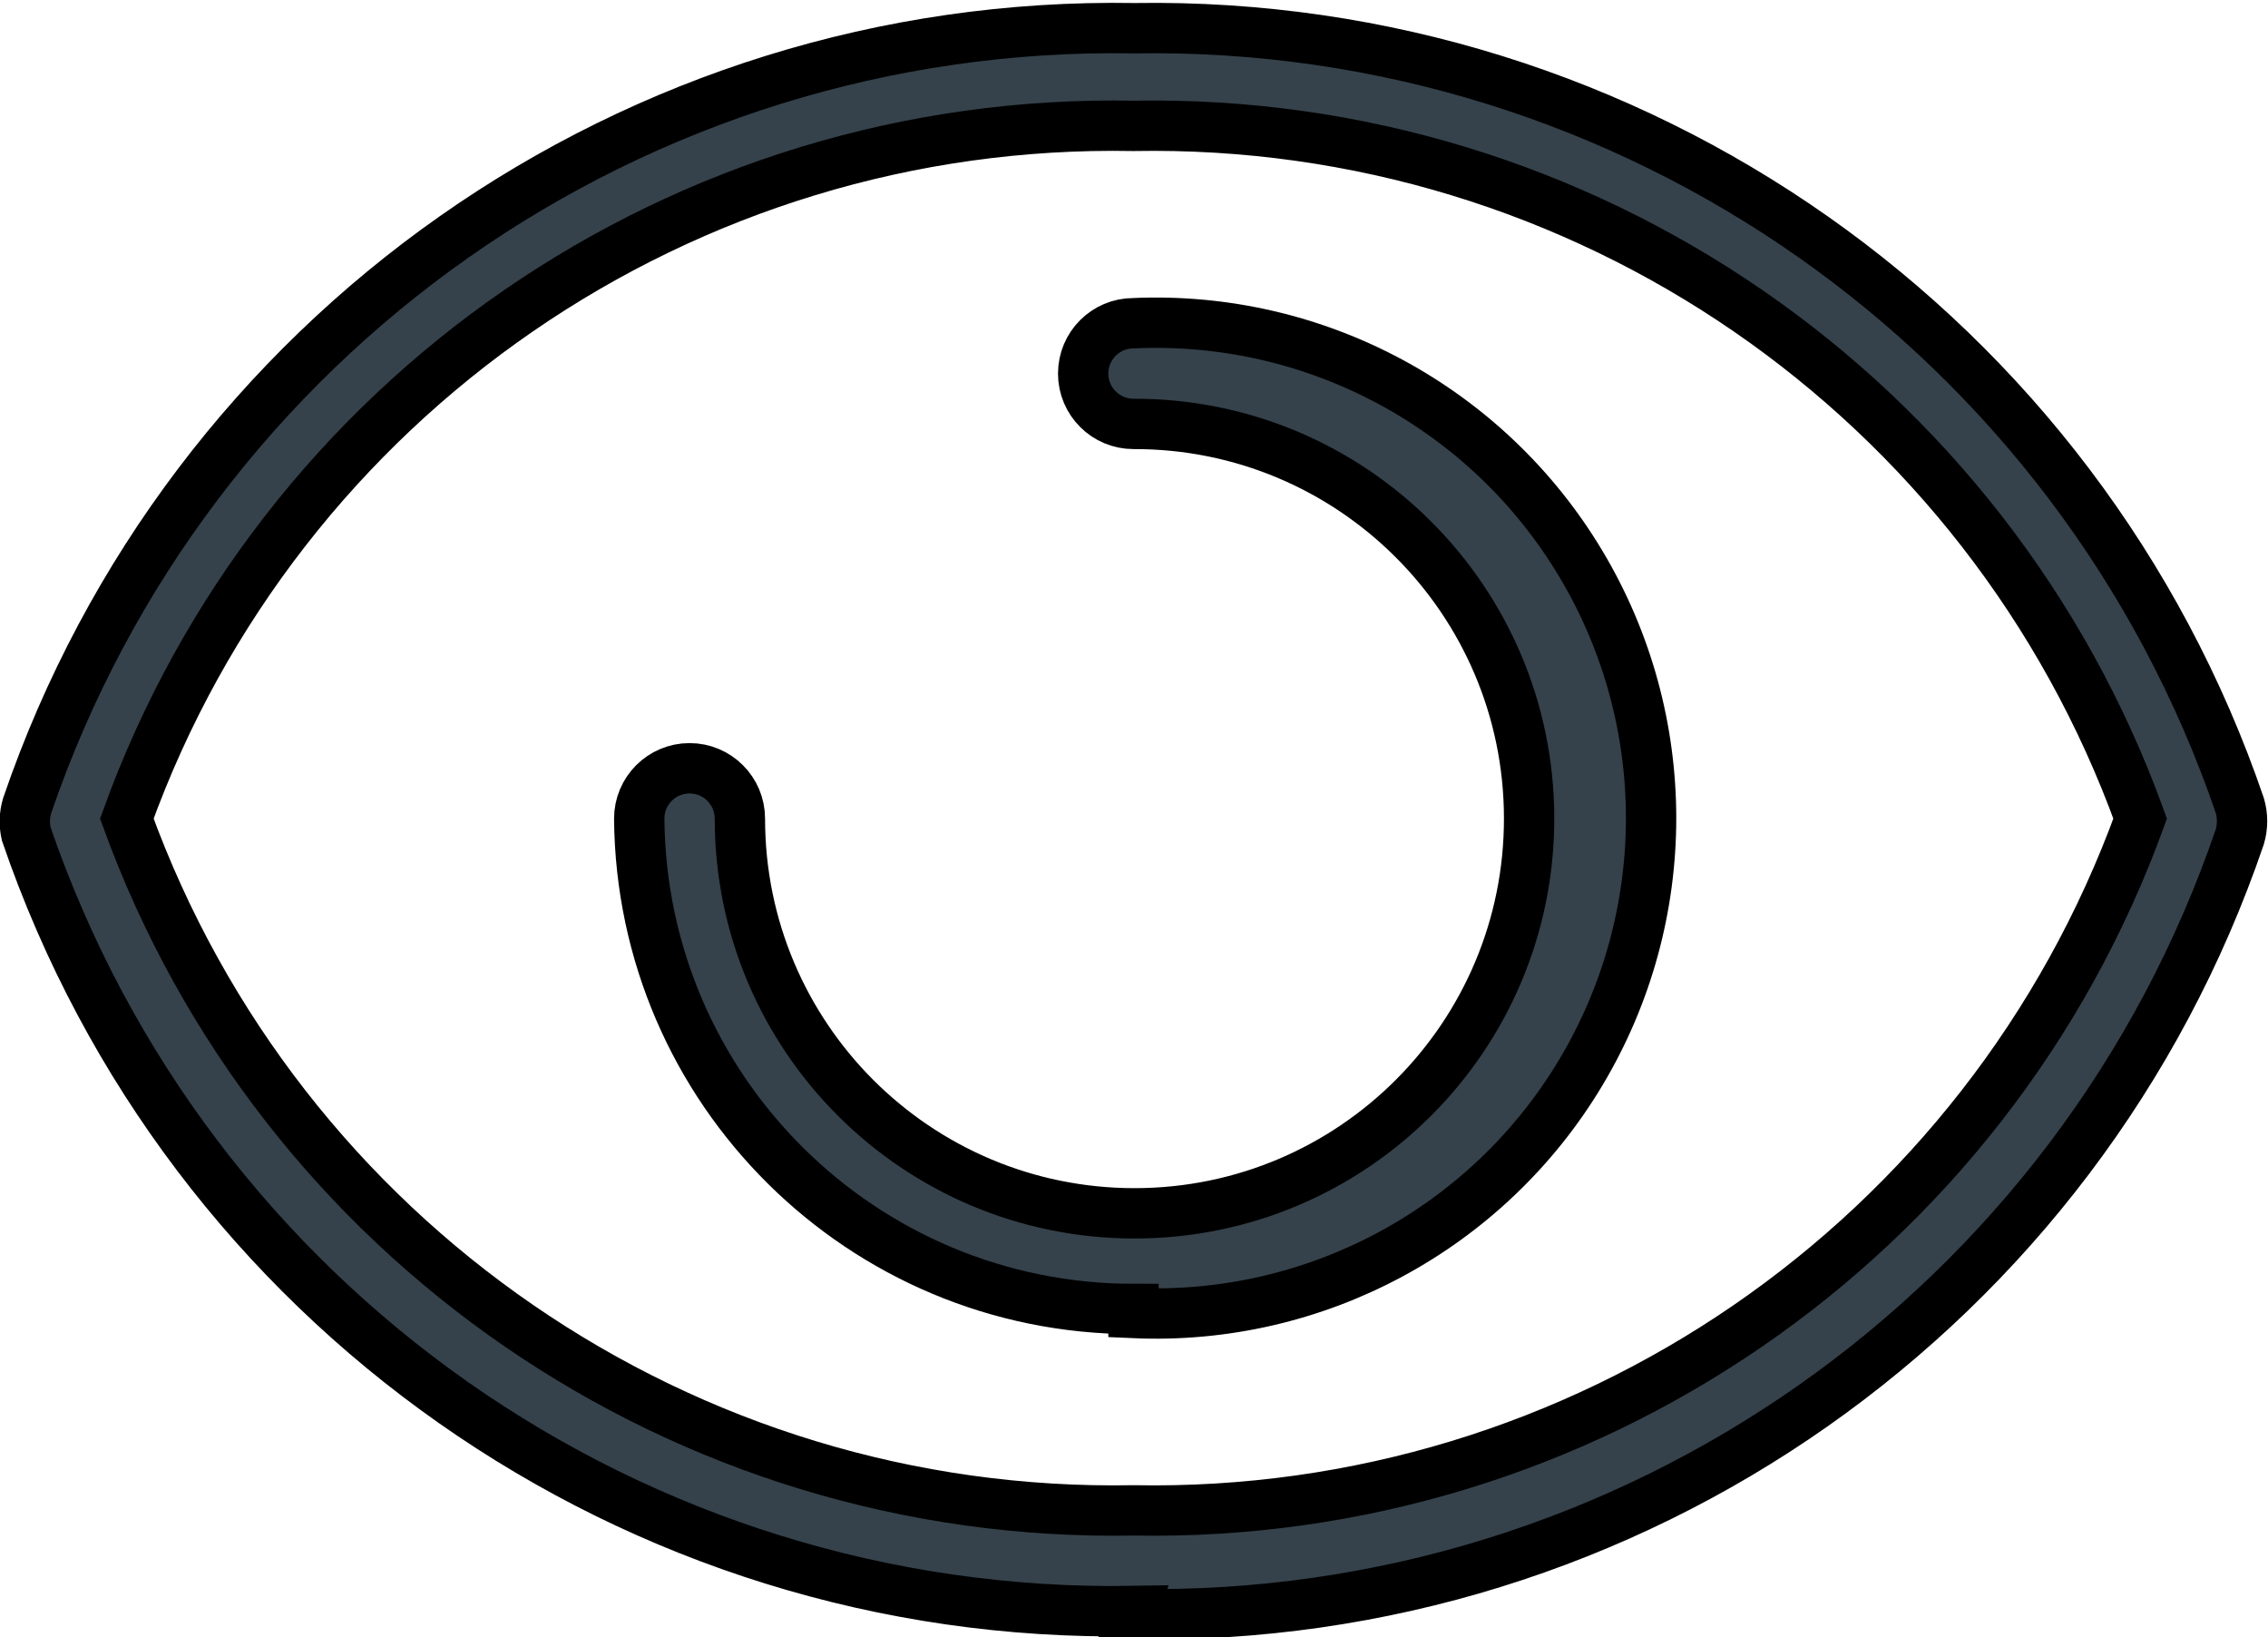
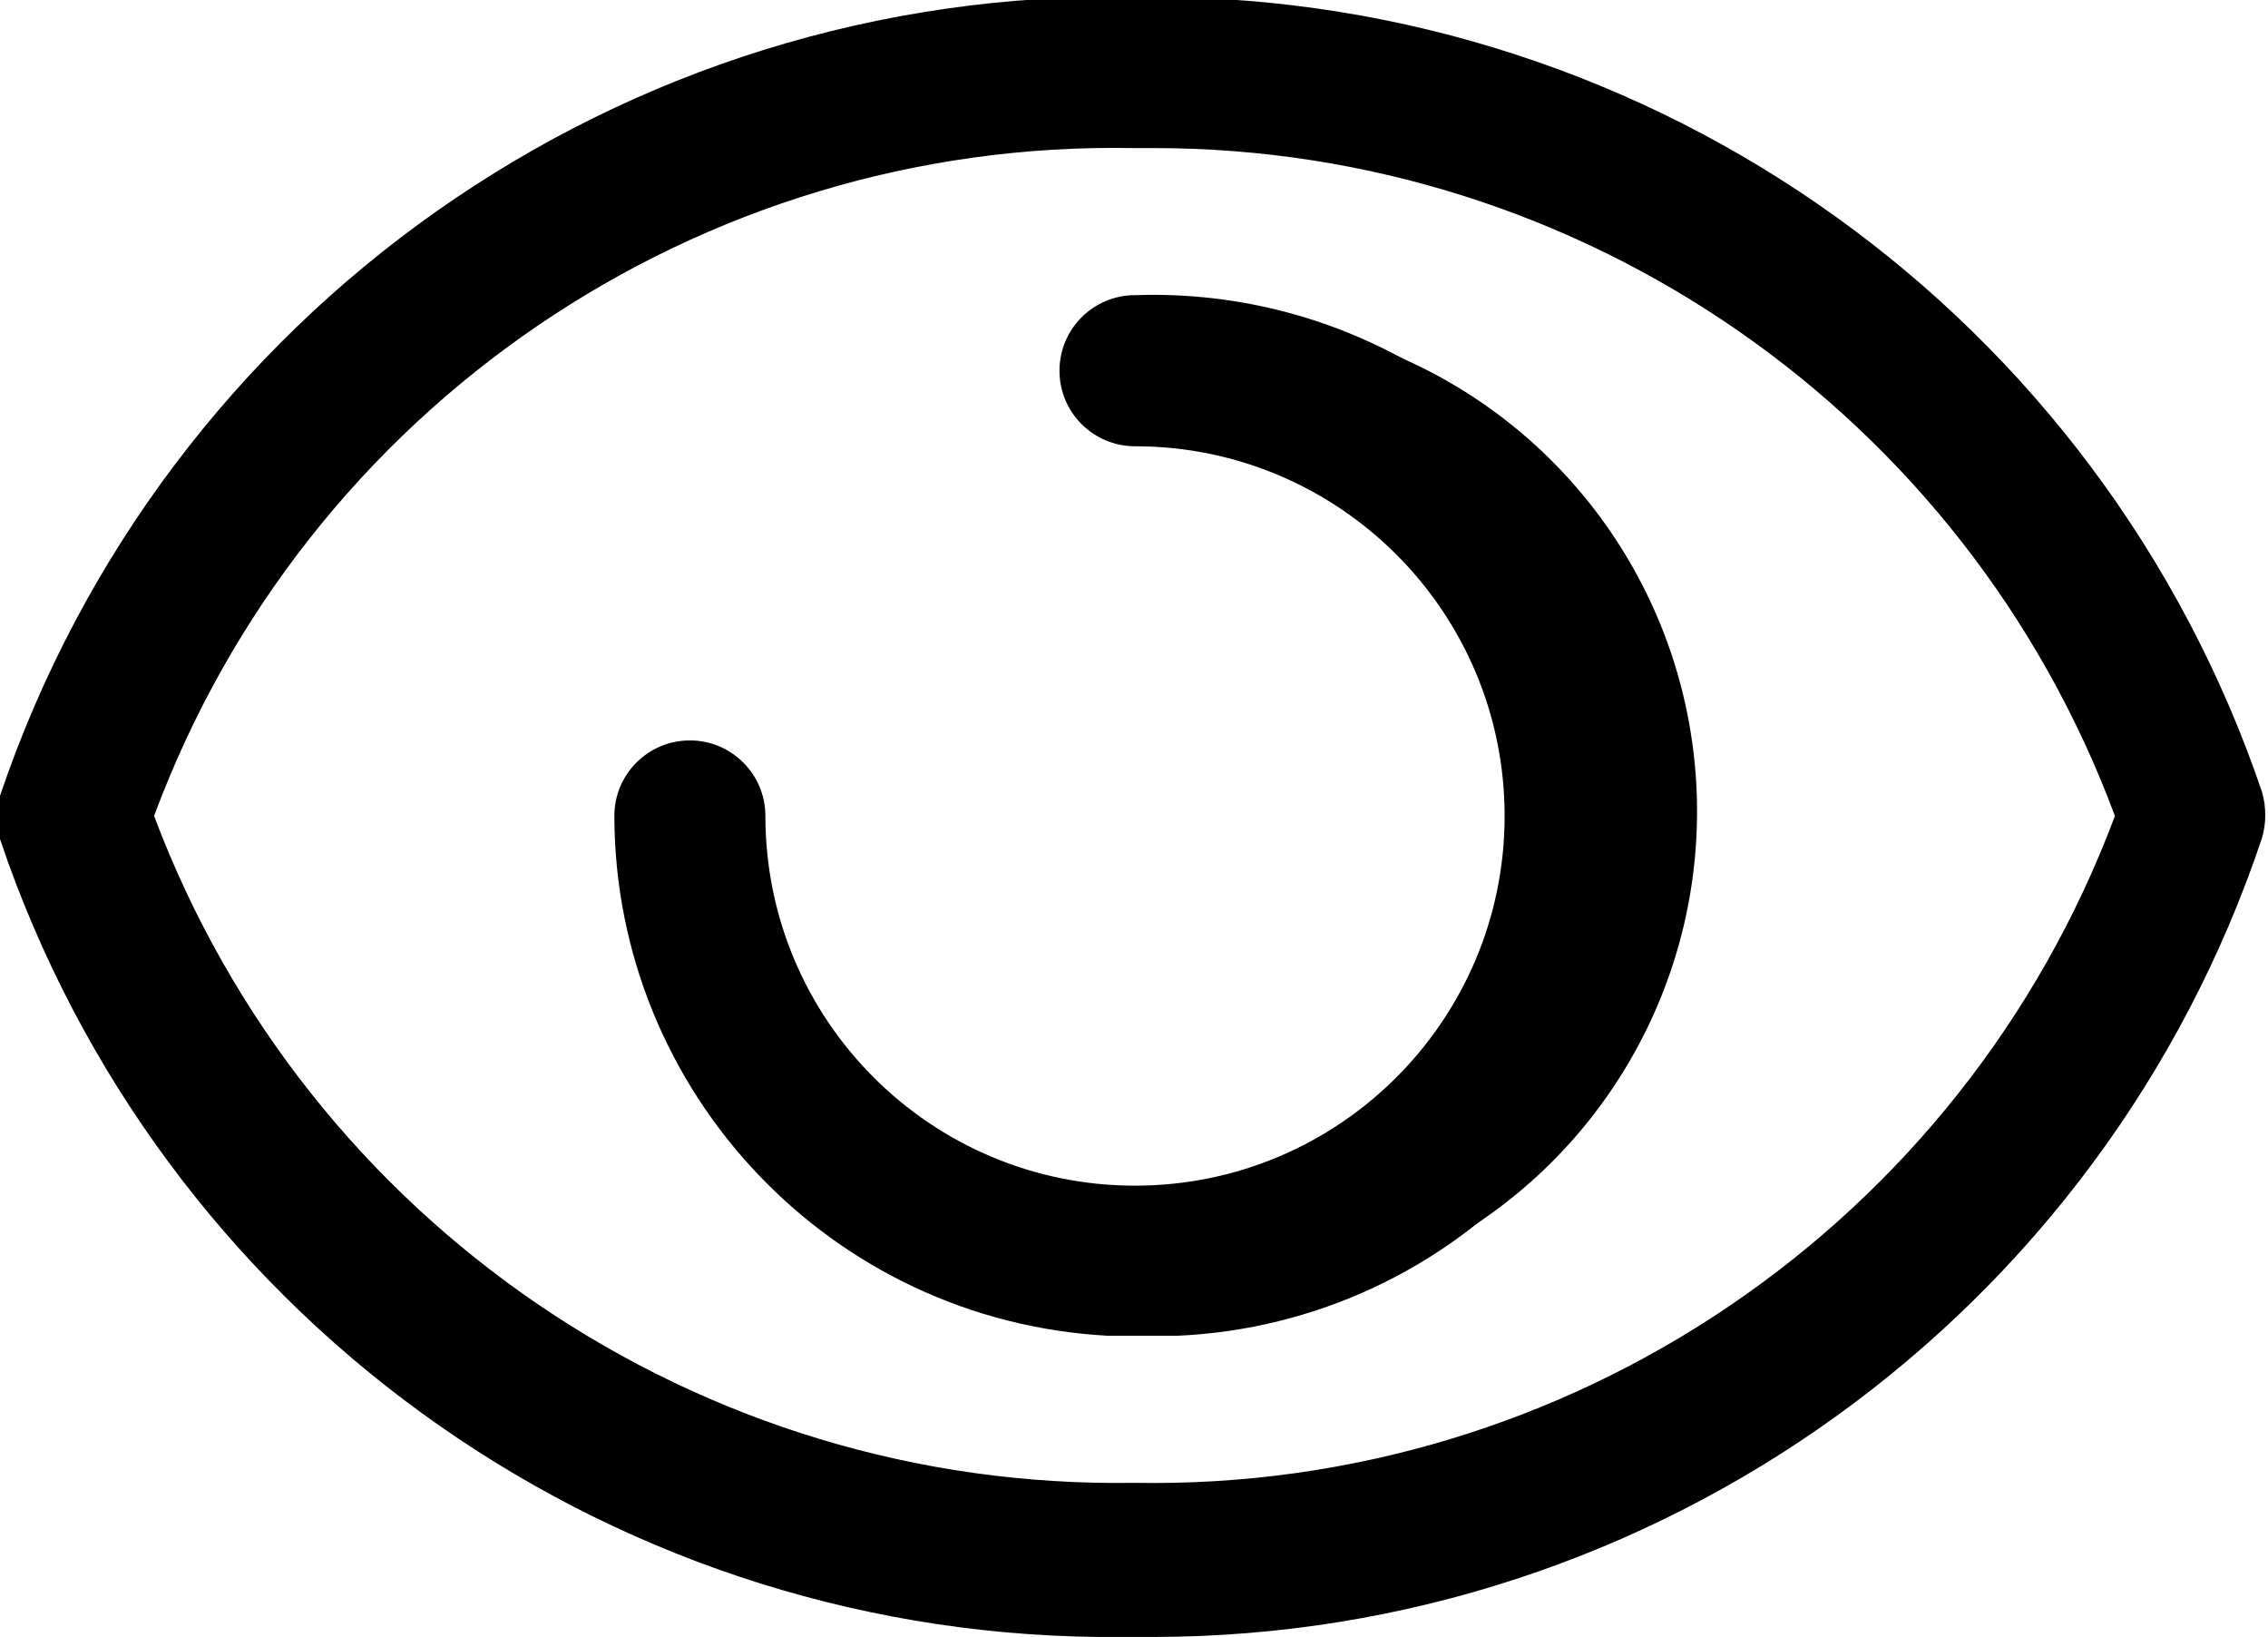
- <svg xmlns="http://www.w3.org/2000/svg" viewBox="0 0 22.53 16.25">
-   <defs>
-     <style>
-       .cls-1 {
-         fill: #35424b;
-         stroke: #000;
-         stroke-miterlimit: 10;
-         stroke-width: 0.5px;
-       }
-     </style>
-   </defs>
+ <svg xmlns="http://www.w3.org/2000/svg" id="Layer_1" data-name="Layer 1" width="22.52" height="16.25" viewBox="0 0 22.52 16.25">
  <g id="Слой_2" data-name="Слой 2">
    <g id="Layer_3" data-name="Layer 3">
-       <g>
-         <path class="cls-1" d="M11.26,16a11.42,11.42,0,0,1-11-7.72A.55.55,0,0,1,.27,8a11.42,11.42,0,0,1,11-7.72A11.41,11.41,0,0,1,22.25,8a.55.55,0,0,1,0,.31,11.4,11.4,0,0,1-11,7.72Zm-10-7.87a10.43,10.43,0,0,0,10,6.87,10.43,10.43,0,0,0,10-6.87,10.43,10.43,0,0,0-10-6.88,10.42,10.42,0,0,0-10,6.88Z" />
-         <path class="cls-1" d="M11.26,13A4.91,4.91,0,0,1,6.35,8.13a.5.5,0,0,1,.5-.5.5.5,0,0,1,.5.5,3.92,3.92,0,1,0,3.91-3.92.5.5,0,0,1,0-1,4.92,4.92,0,1,1,0,9.83Z" />
-       </g>
+       <path d="M11.26,16a11.42,11.42,0,0,1-11-7.72A.55.55,0,0,1,.27,8a11.42,11.42,0,0,1,11-7.72A11.41,11.41,0,0,1,22.25,8a.55.55,0,0,1,0,.31,11.4,11.4,0,0,1-11,7.72Zm-10-7.87a10.43,10.43,0,0,0,10,6.87,10.43,10.43,0,0,0,10-6.87,10.43,10.43,0,0,0-10-6.88A10.42,10.42,0,0,0,1.26,8.13Z" transform="translate(0 -0.03)" />
+       <path d="M11.46,16.28h-.55v0A11.64,11.64,0,0,1,0,8.36a.82.82,0,0,1,0-.43A11.67,11.67,0,0,1,11.27,0h.19a11.63,11.63,0,0,1,11,7.89.82.82,0,0,1,0,.46A11.62,11.62,0,0,1,11.46,16.28Zm.14-.54v0A11.11,11.11,0,0,0,22,8.23a.3.3,0,0,0,0-.16A11.12,11.12,0,0,0,11.27.53h-.19A11.14,11.14,0,0,0,.51,8.08a.3.3,0,0,0,0,.14,11.13,11.13,0,0,0,10.56,7.53h.54Zm-.55-.49a10.68,10.68,0,0,1-10-7l0-.09L1,8a10.67,10.67,0,0,1,10-7h.4a10.67,10.67,0,0,1,10,7l0,.08,0,.09a10.68,10.68,0,0,1-10,7ZM1.53,8.13a10.22,10.22,0,0,0,9.73,6.62A10.2,10.2,0,0,0,21,8.13,10.18,10.18,0,0,0,11.45,1.5h-.19A10.17,10.17,0,0,0,1.53,8.13Z" transform="translate(0 -0.03)" />
+       <path d="M11.26,13A4.91,4.91,0,0,1,6.35,8.13a.5.5,0,0,1,1,0,3.92,3.92,0,1,0,3.92-3.92h0a.5.5,0,1,1,0-1A4.92,4.92,0,1,1,11.7,13h-.44Z" transform="translate(0 -0.03)" />
+       <path d="M11.48,13.29H11v0A5.18,5.18,0,0,1,6.1,8.13a.75.75,0,1,1,1.5,0,3.67,3.67,0,1,0,3.67-3.67.75.75,0,1,1,0-1.5,5.17,5.17,0,0,1,4,8.65,5.14,5.14,0,0,1-3.58,1.68ZM6.85,7.88a.25.25,0,0,0-.25.25,4.67,4.67,0,0,0,4.66,4.62h.25v0h.18a4.67,4.67,0,1,0-.42-9.33.25.25,0,0,0-.26.25.25.25,0,0,0,.25.25A4.17,4.17,0,1,1,7.1,8.13.25.25,0,0,0,6.85,7.88Z" transform="translate(0 -0.03)" />
    </g>
  </g>
</svg>
